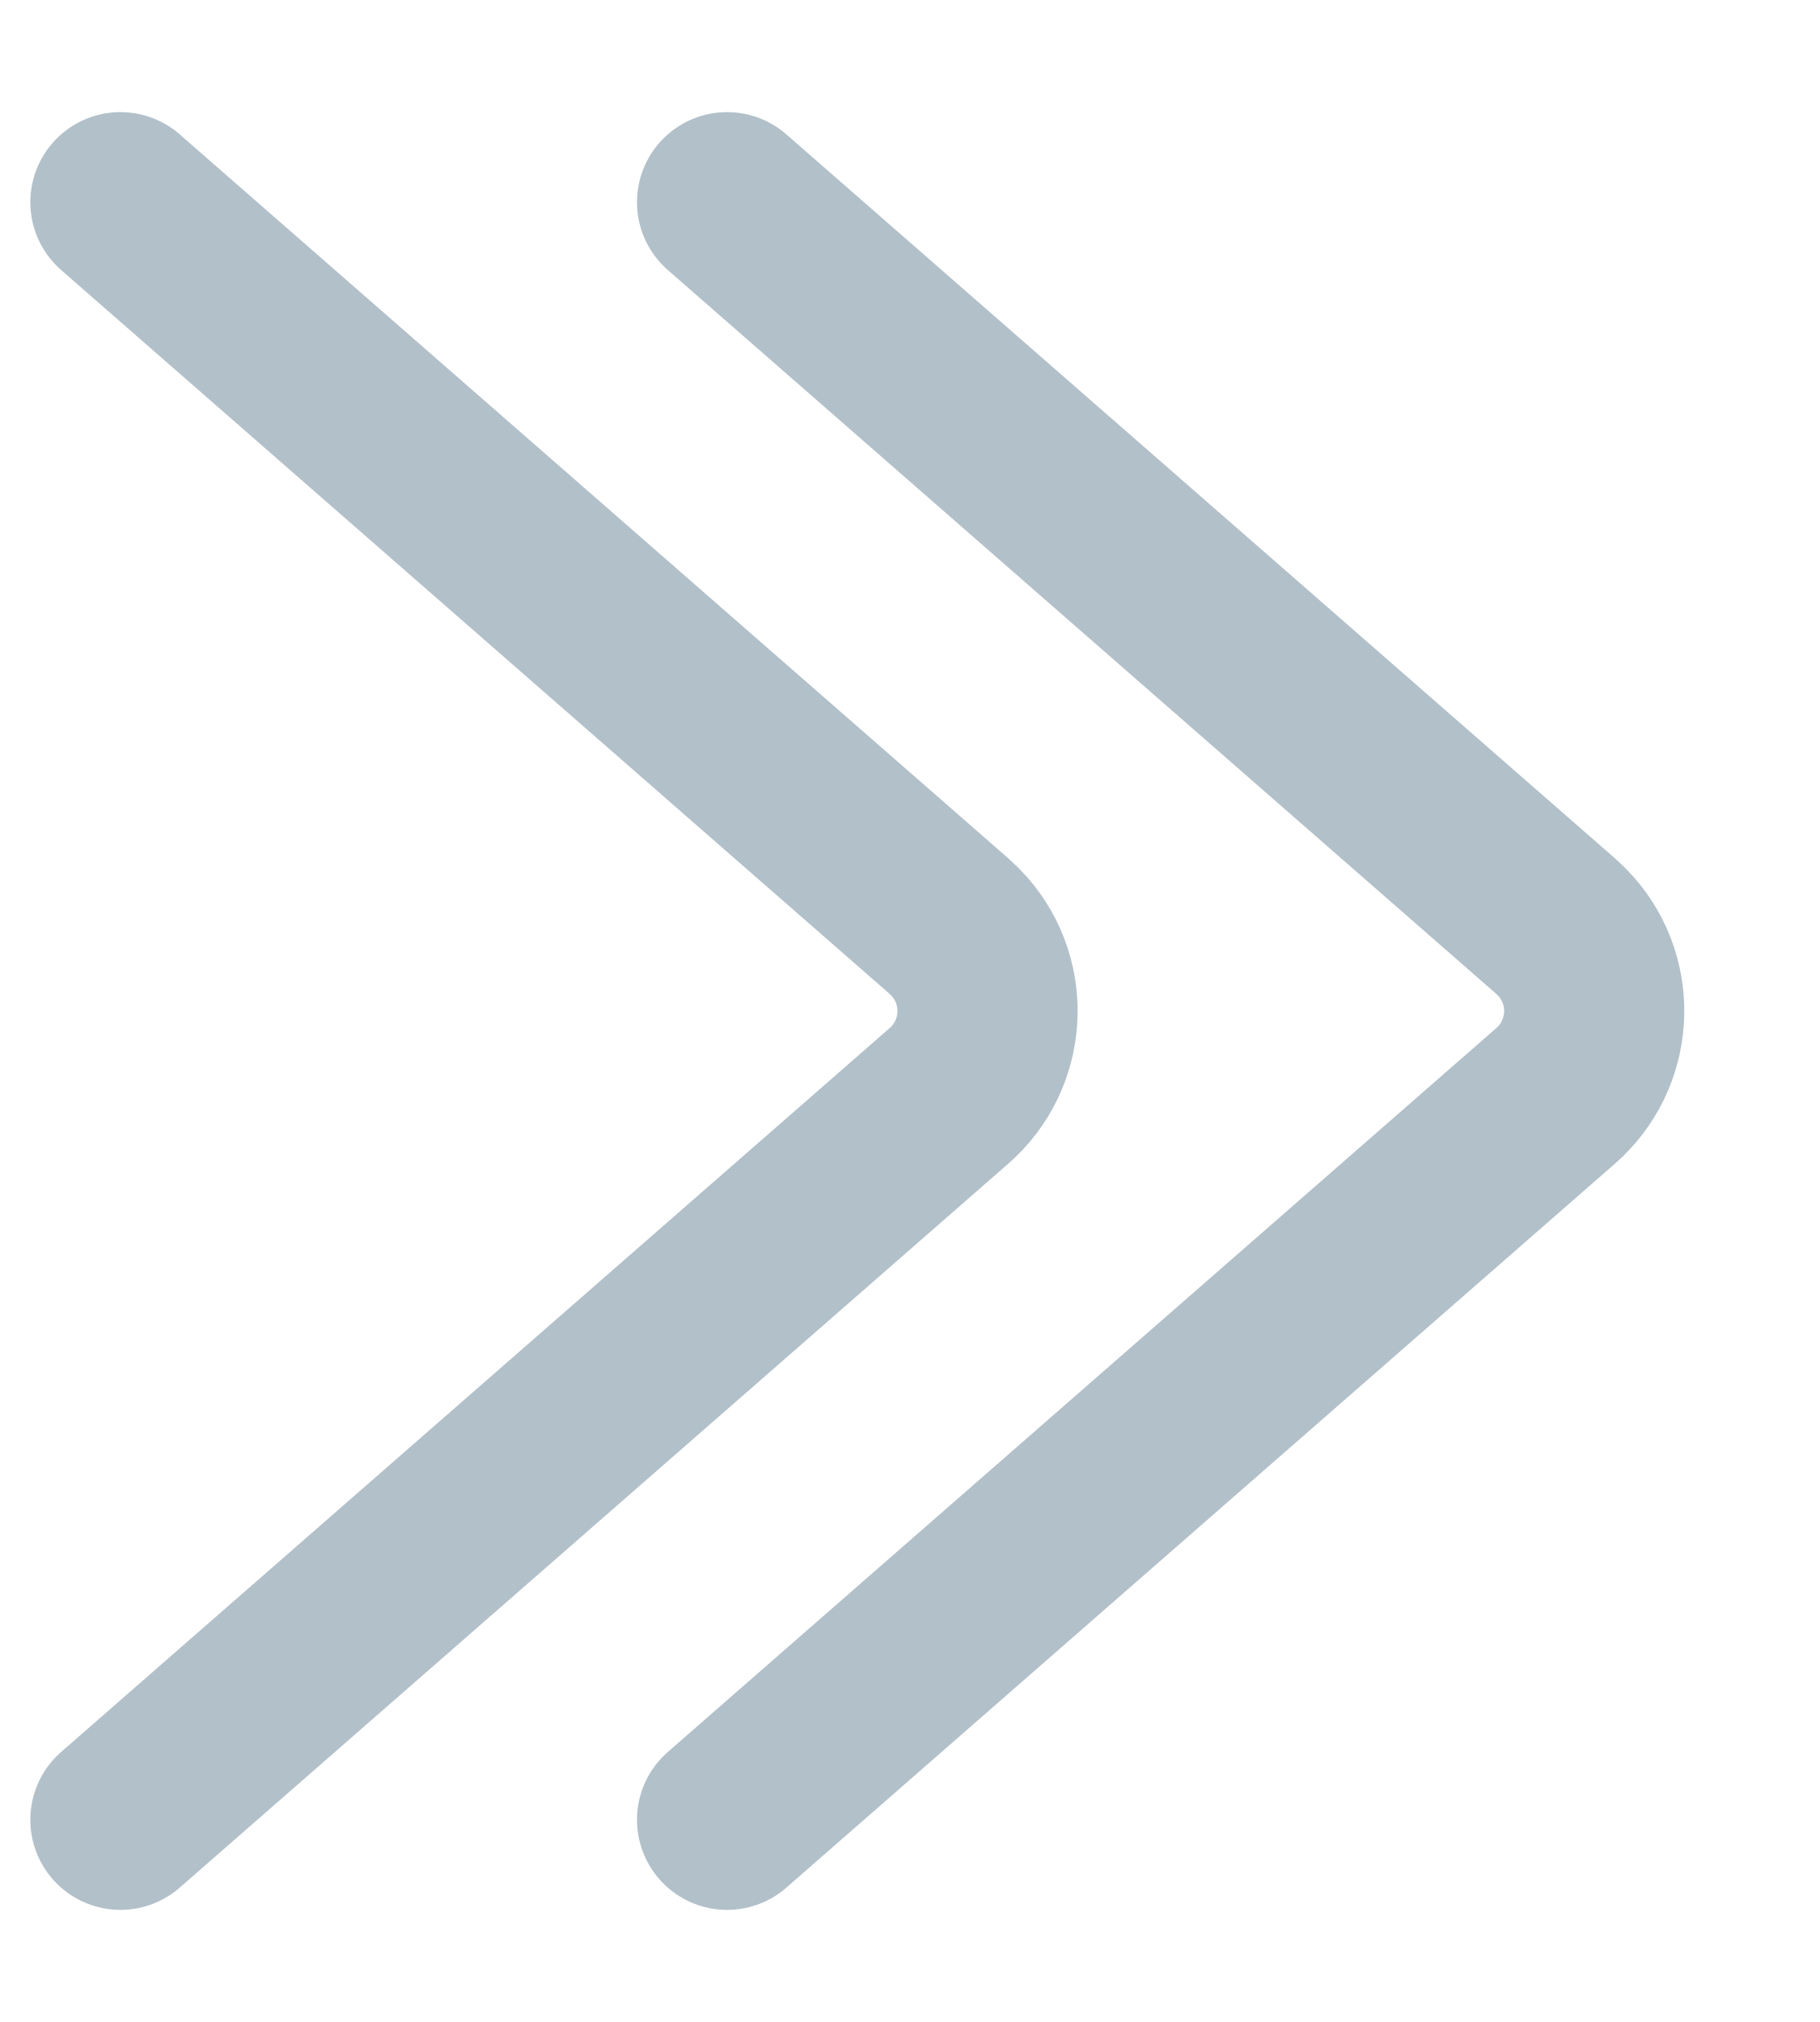
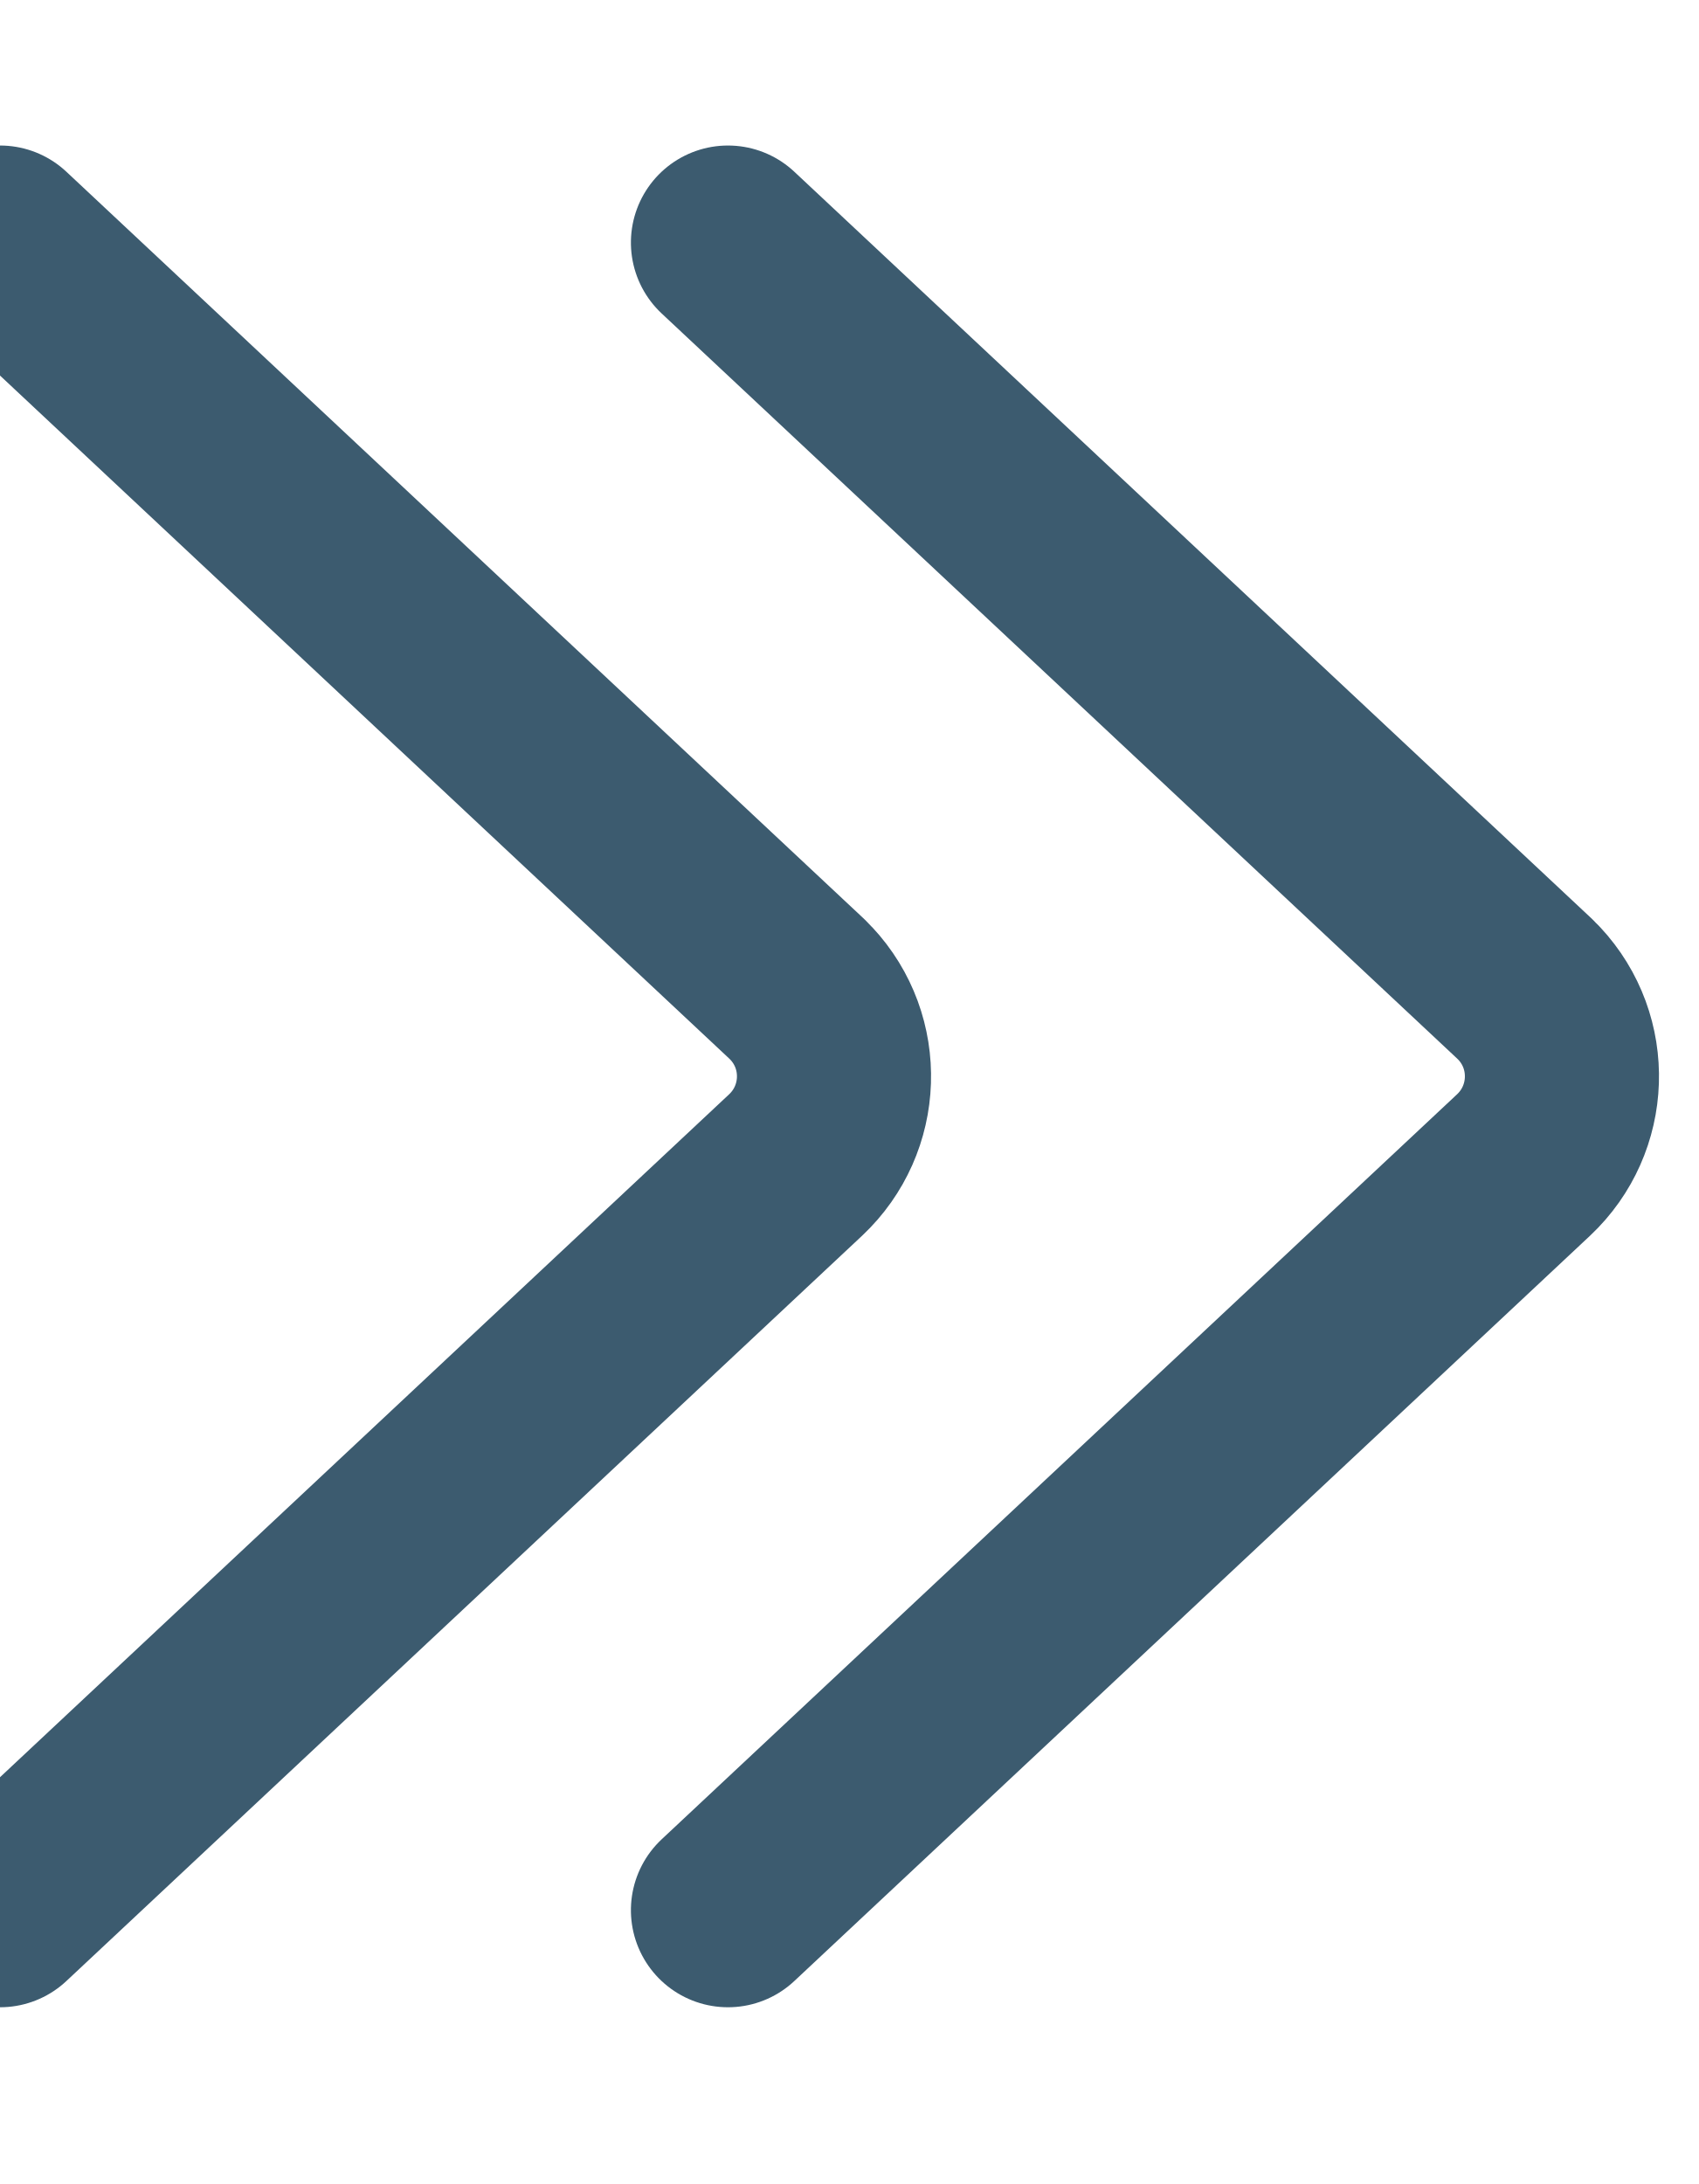
- <svg xmlns="http://www.w3.org/2000/svg" width="9px" height="10px" viewBox="0 0 9 10" version="1.1">
-   <g id="杂项" stroke="none" stroke-width="1" fill="none" fill-rule="evenodd" stroke-linecap="round">
-     <g id="iPhone-SE" transform="translate(-365, -152)" fill-rule="nonzero" stroke="#B2C0C9" stroke-width="0.891">
-       <g id="默认" transform="translate(365.5955, 153)">
-         <path d="M-2,2 L1.58,6.097 C1.783,6.329 2.135,6.353 2.367,6.15 C2.385,6.134 2.403,6.116 2.42,6.097 L6,2" id="直线-3" transform="translate(2, 4) rotate(-90) translate(-2, -4) " />
-         <path d="M1,2 L4.58,6.097 C4.783,6.329 5.135,6.353 5.367,6.15 C5.385,6.134 5.403,6.116 5.42,6.097 L9,2" id="直线-3-copy" transform="translate(5, 4) rotate(-90) translate(-5, -4) " />
+ <svg xmlns="http://www.w3.org/2000/svg" width="7px" height="9px" viewBox="0 0 7 9" version="1.1">
+   <g id="切图-+-杂项" stroke="none" stroke-width="1" fill="none" fill-rule="evenodd" stroke-linecap="round">
+     <g id="iPhone-SE" transform="translate(-326, -392)" fill-rule="nonzero" stroke="#3C5B6F" stroke-width="0.8">
+       <g id="全部电台" transform="translate(326, 393)">
+         <path d="M-1.833,1.833 L1.238,5.112 C1.427,5.313 1.743,5.324 1.945,5.135 C1.953,5.128 1.96,5.12 1.968,5.112 L5.039,1.833" id="直线-3" transform="translate(1.602899, 3.435768) rotate(-90) translate(-1.602899, -3.435768) " />
+         <path d="M1.167,1.833 L4.238,5.112 C4.427,5.313 4.743,5.324 4.945,5.135 C4.953,5.128 4.96,5.12 4.968,5.112 L8.039,1.833" id="直线-3-copy" transform="translate(4.602899, 3.435768) rotate(-90) translate(-4.602899, -3.435768) " />
      </g>
    </g>
  </g>
</svg>
